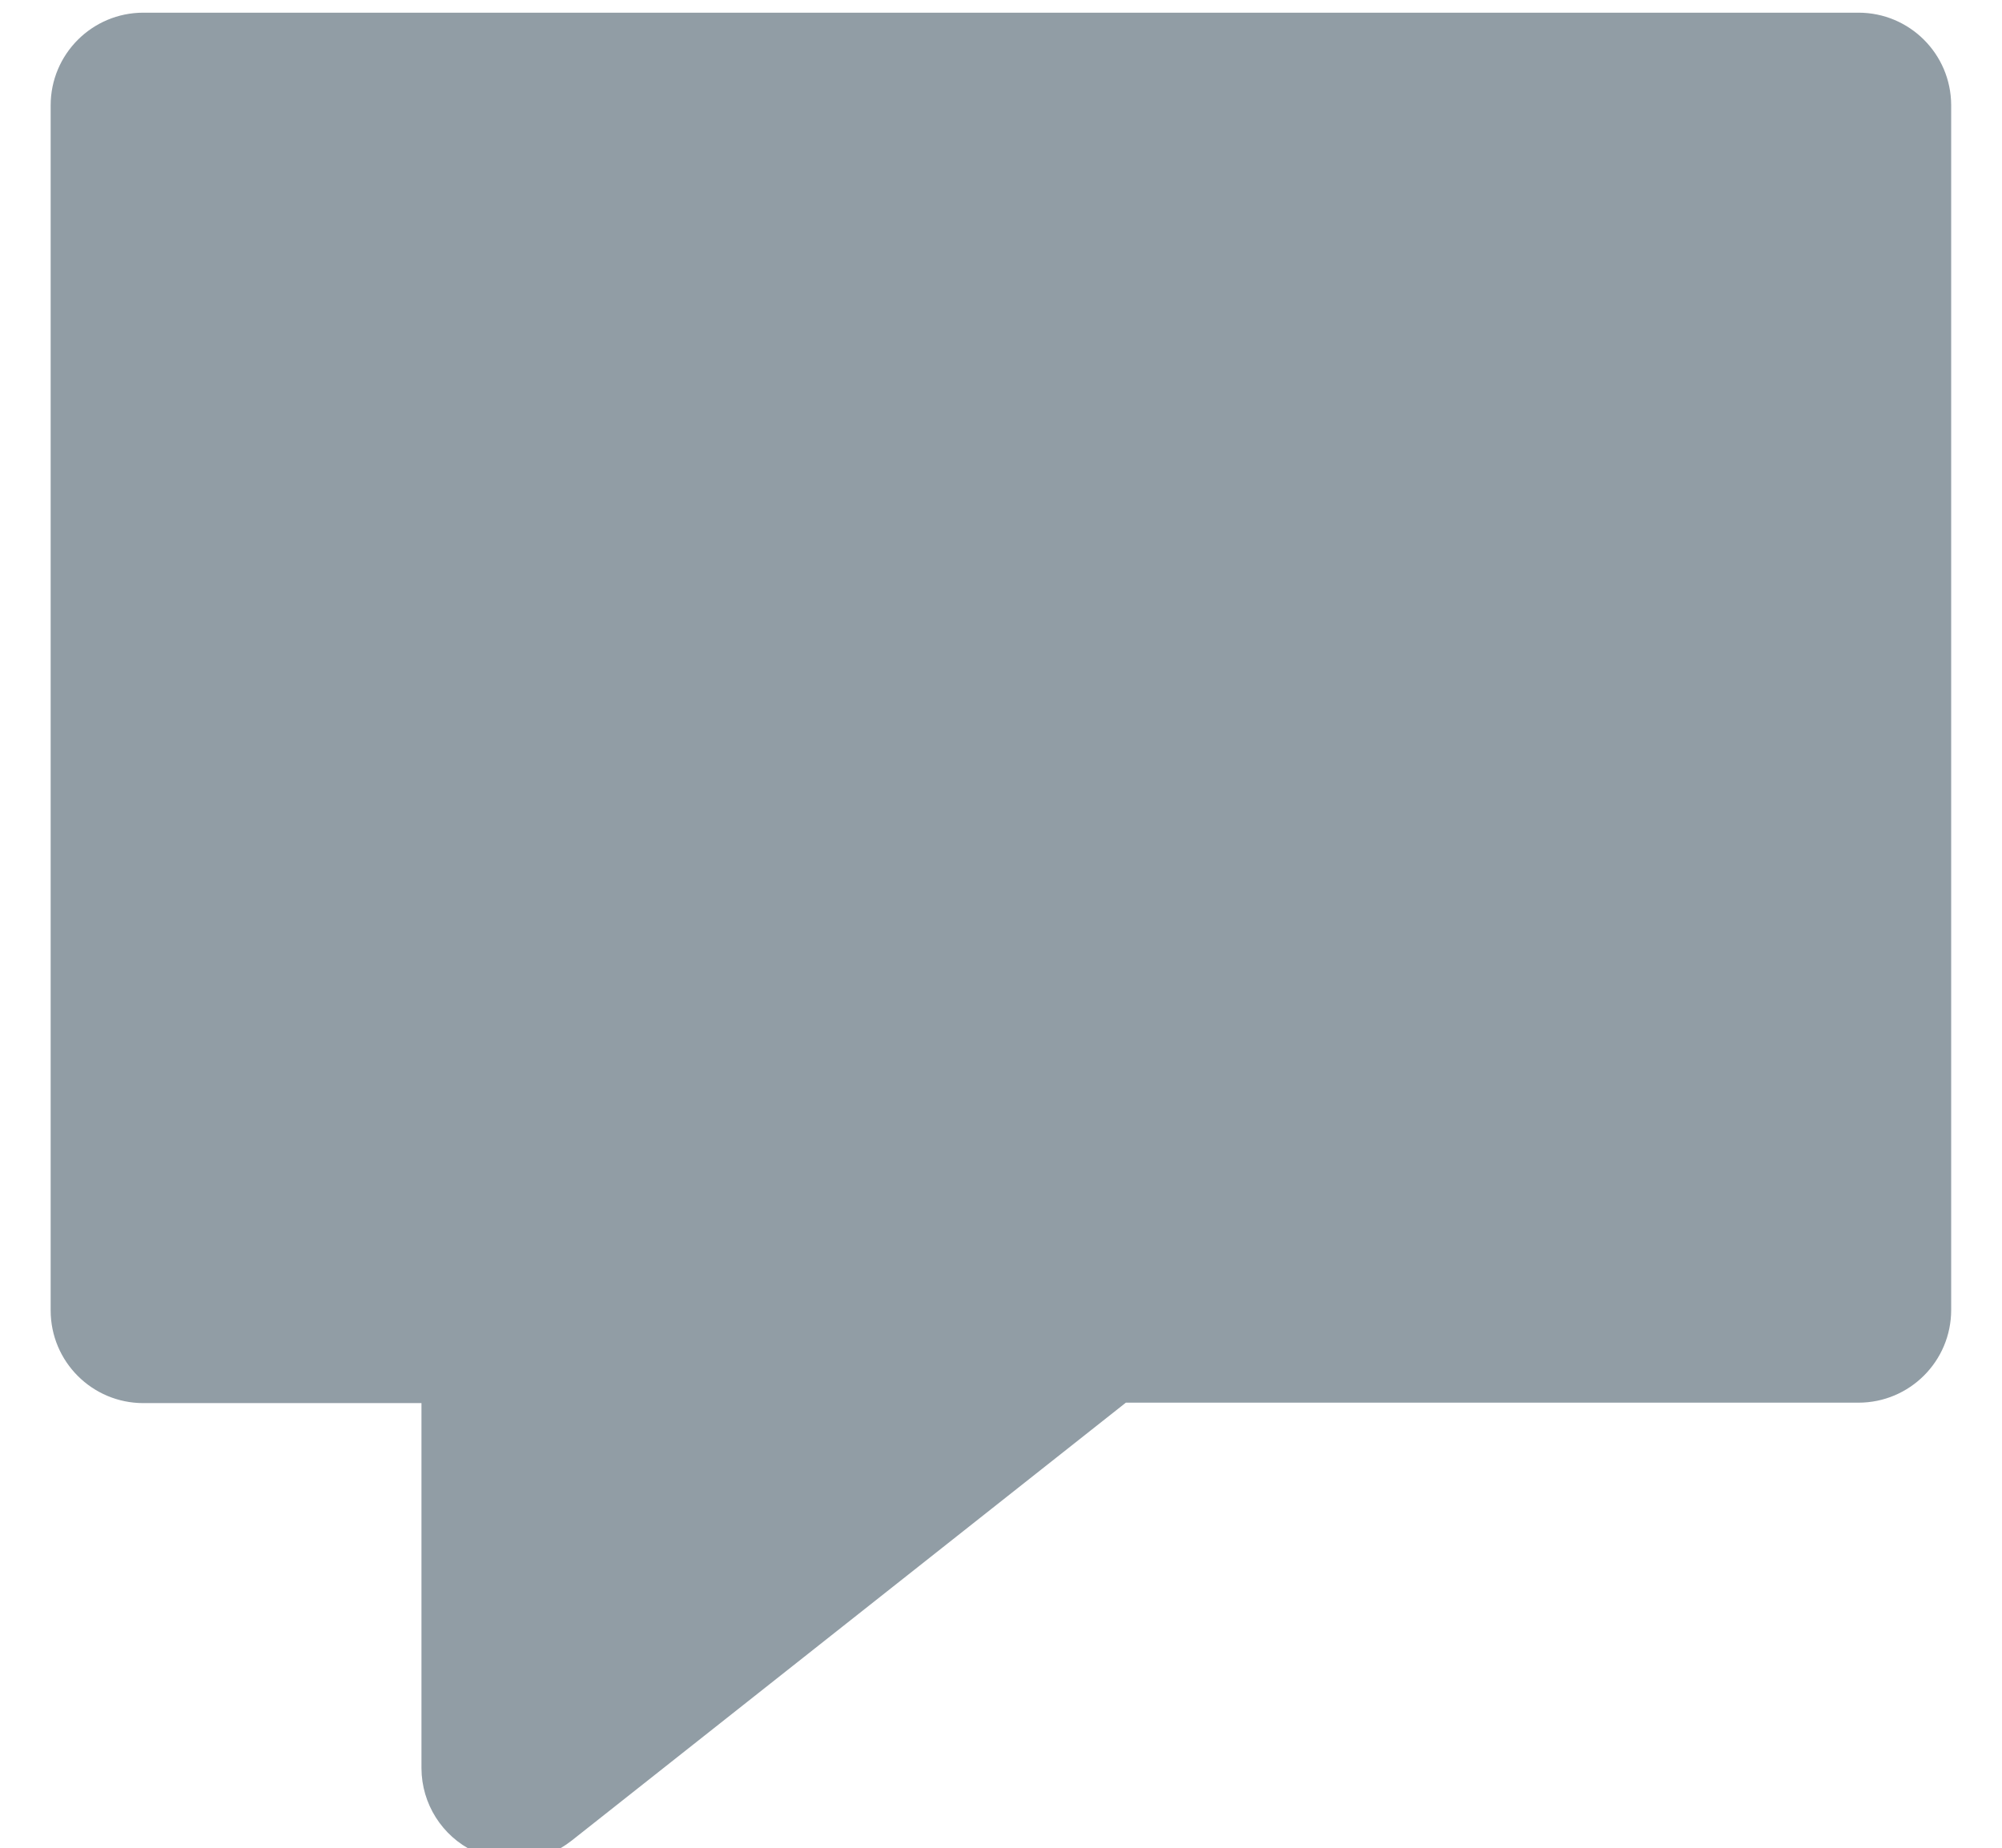
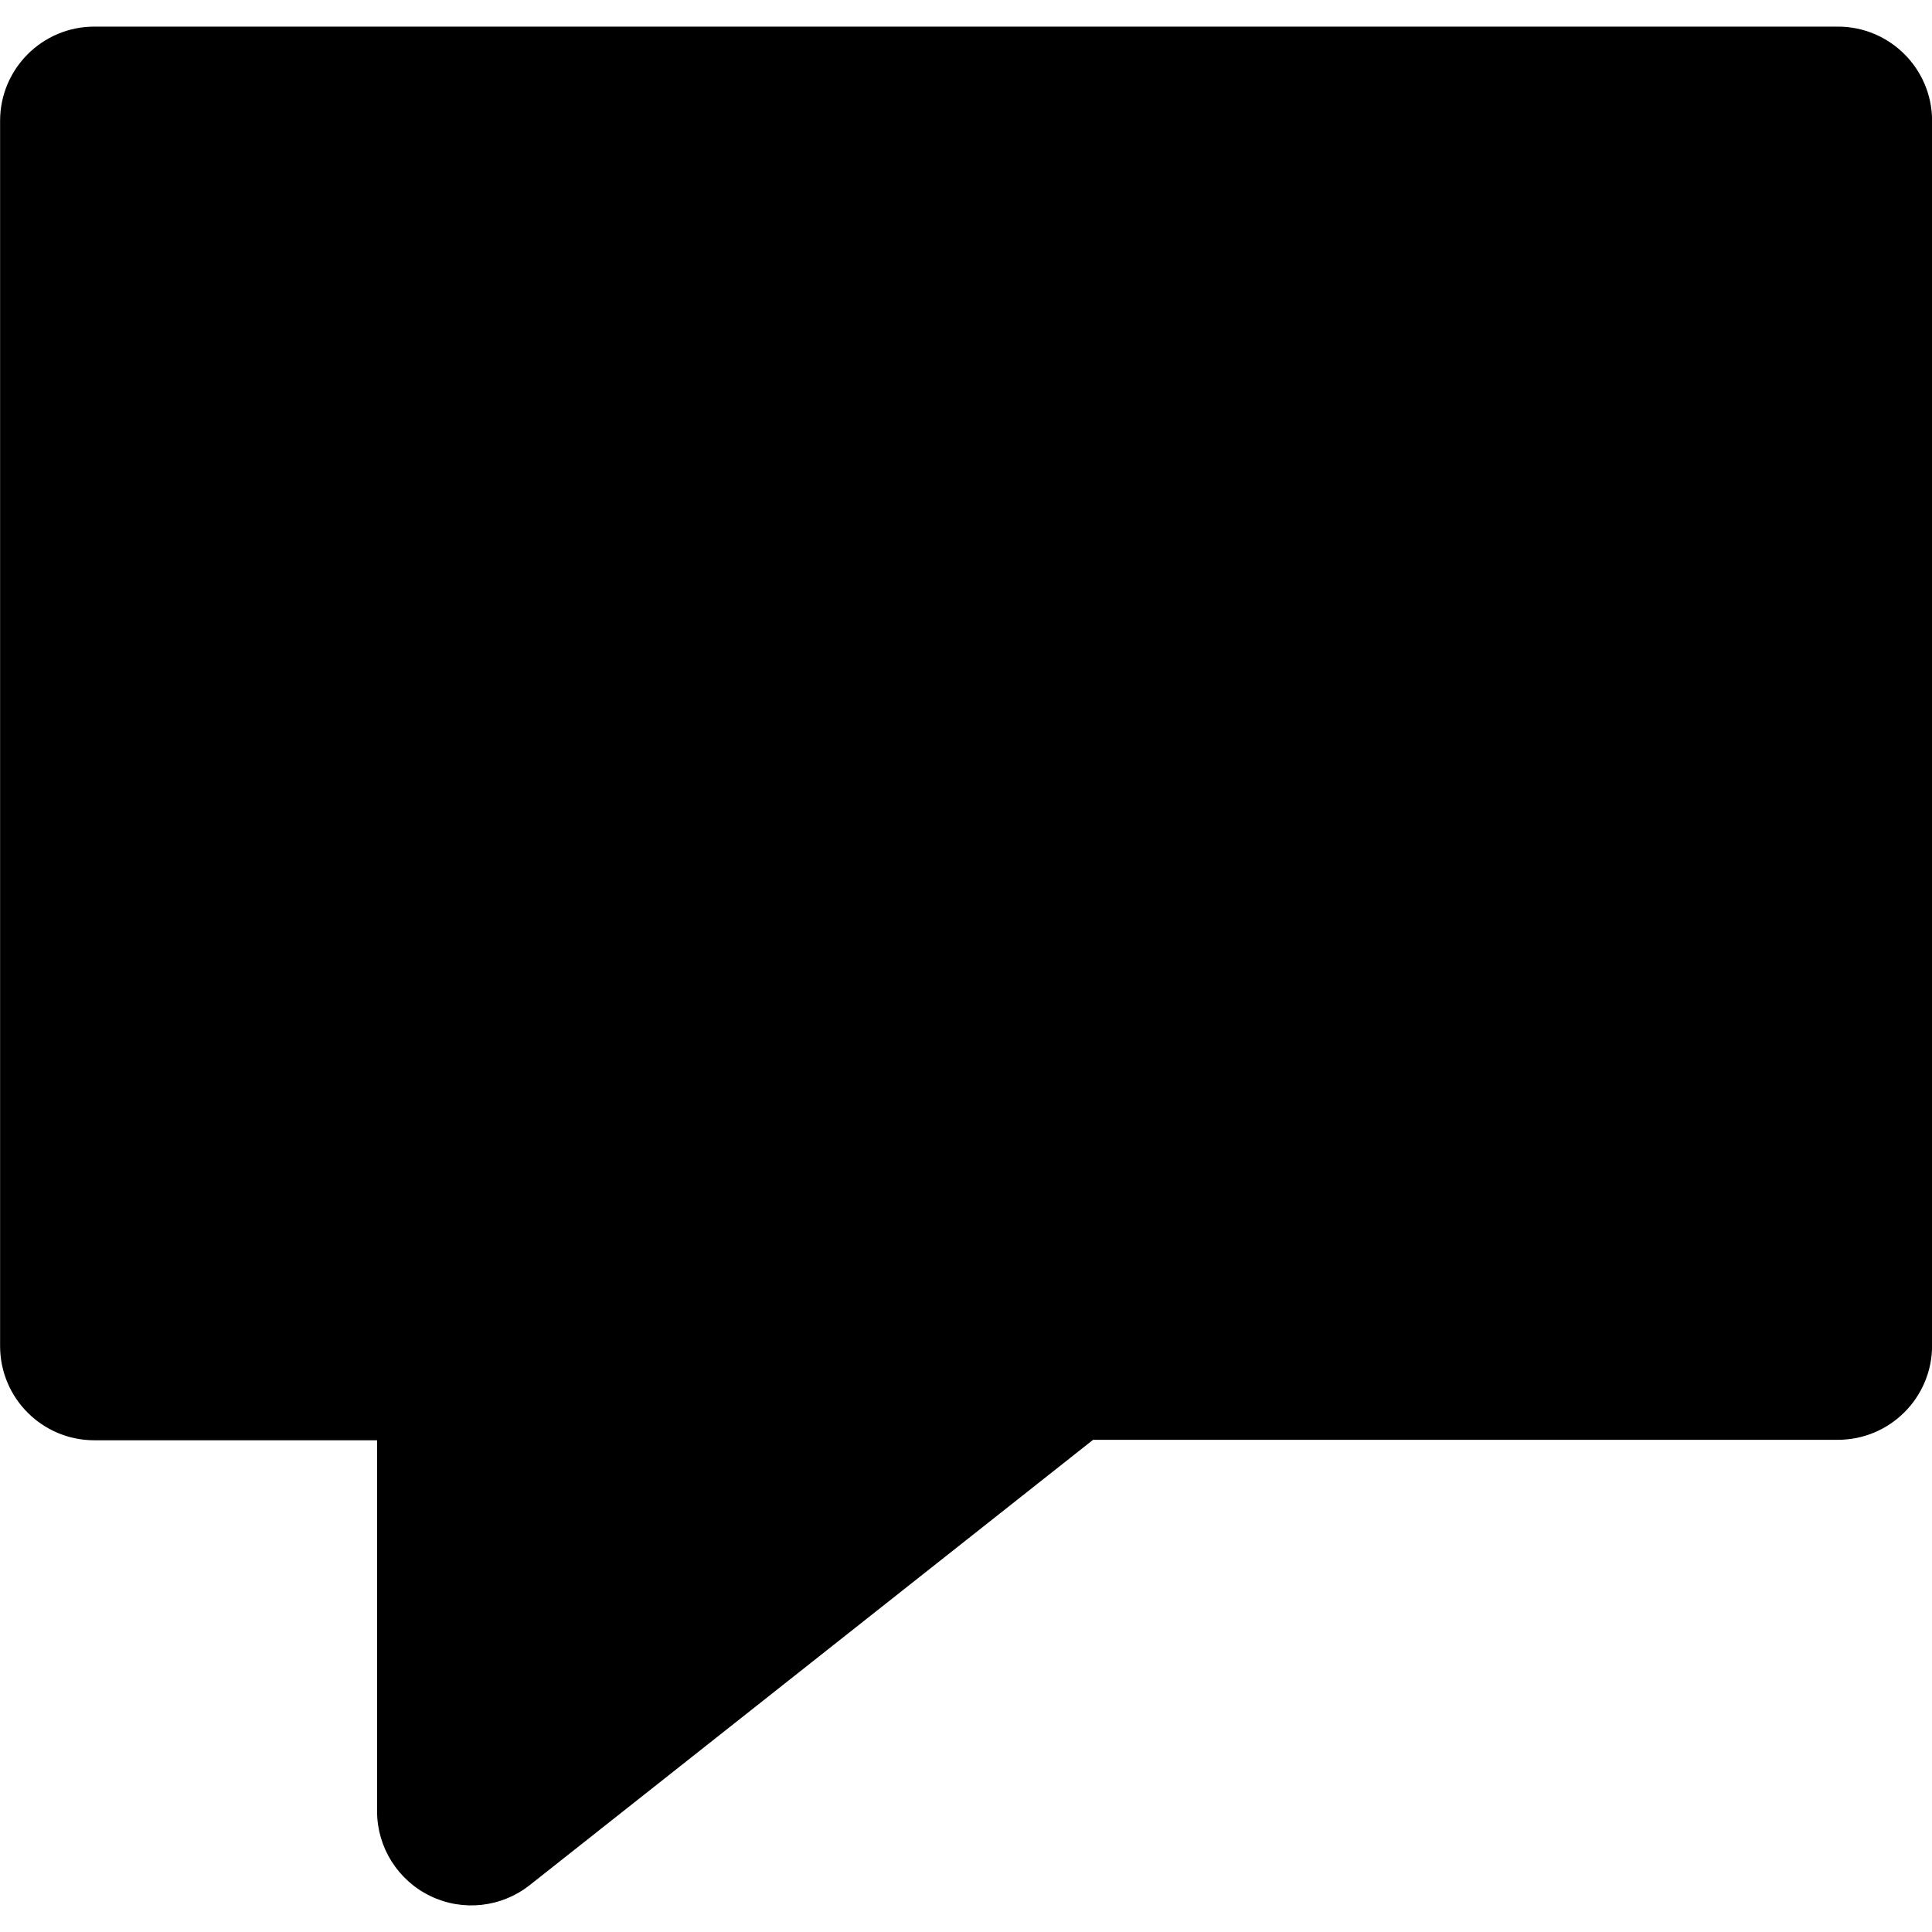
- <svg xmlns="http://www.w3.org/2000/svg" data-name="Layer 1" viewBox="0 0 59.2 54.652" x="0px" y="0px" version="1.1" id="svg10" width="59.2" height="54.652">
-   <defs id="defs14" />
-   <path d="M 54.957,0.375 H 4.24 A 2.741,2.741 0 0 0 1.498,3.116 V 38.755 a 2.741,2.741 0 0 0 2.741,2.741 h 8.224 v 10.801 a 2.741,2.741 0 0 0 4.441,2.138 L 33.292,41.483 h 21.664 a 2.741,2.741 0 0 0 2.741,-2.741 V 3.102 A 2.741,2.741 0 0 0 54.957,0.375 Z" id="path4" style="fill:#919da5;fill-opacity:1;stroke-width:0.685" />
+ <svg xmlns="http://www.w3.org/2000/svg" width="128" height="128" version="1.1" viewBox="0 0 128 128">
+   <path d="m121.76 1.763h-115.51a6.244 6.244 0 0 0-6.244 6.244v81.171a6.244 6.244 0 0 0 6.244 6.244h18.732v24.601a6.244 6.244 0 0 0 10.115 4.87l37.323-29.502h49.342a6.244 6.244 0 0 0 6.244-6.244v-81.171a6.244 6.244 0 0 0-6.244-6.213z" />
</svg>
